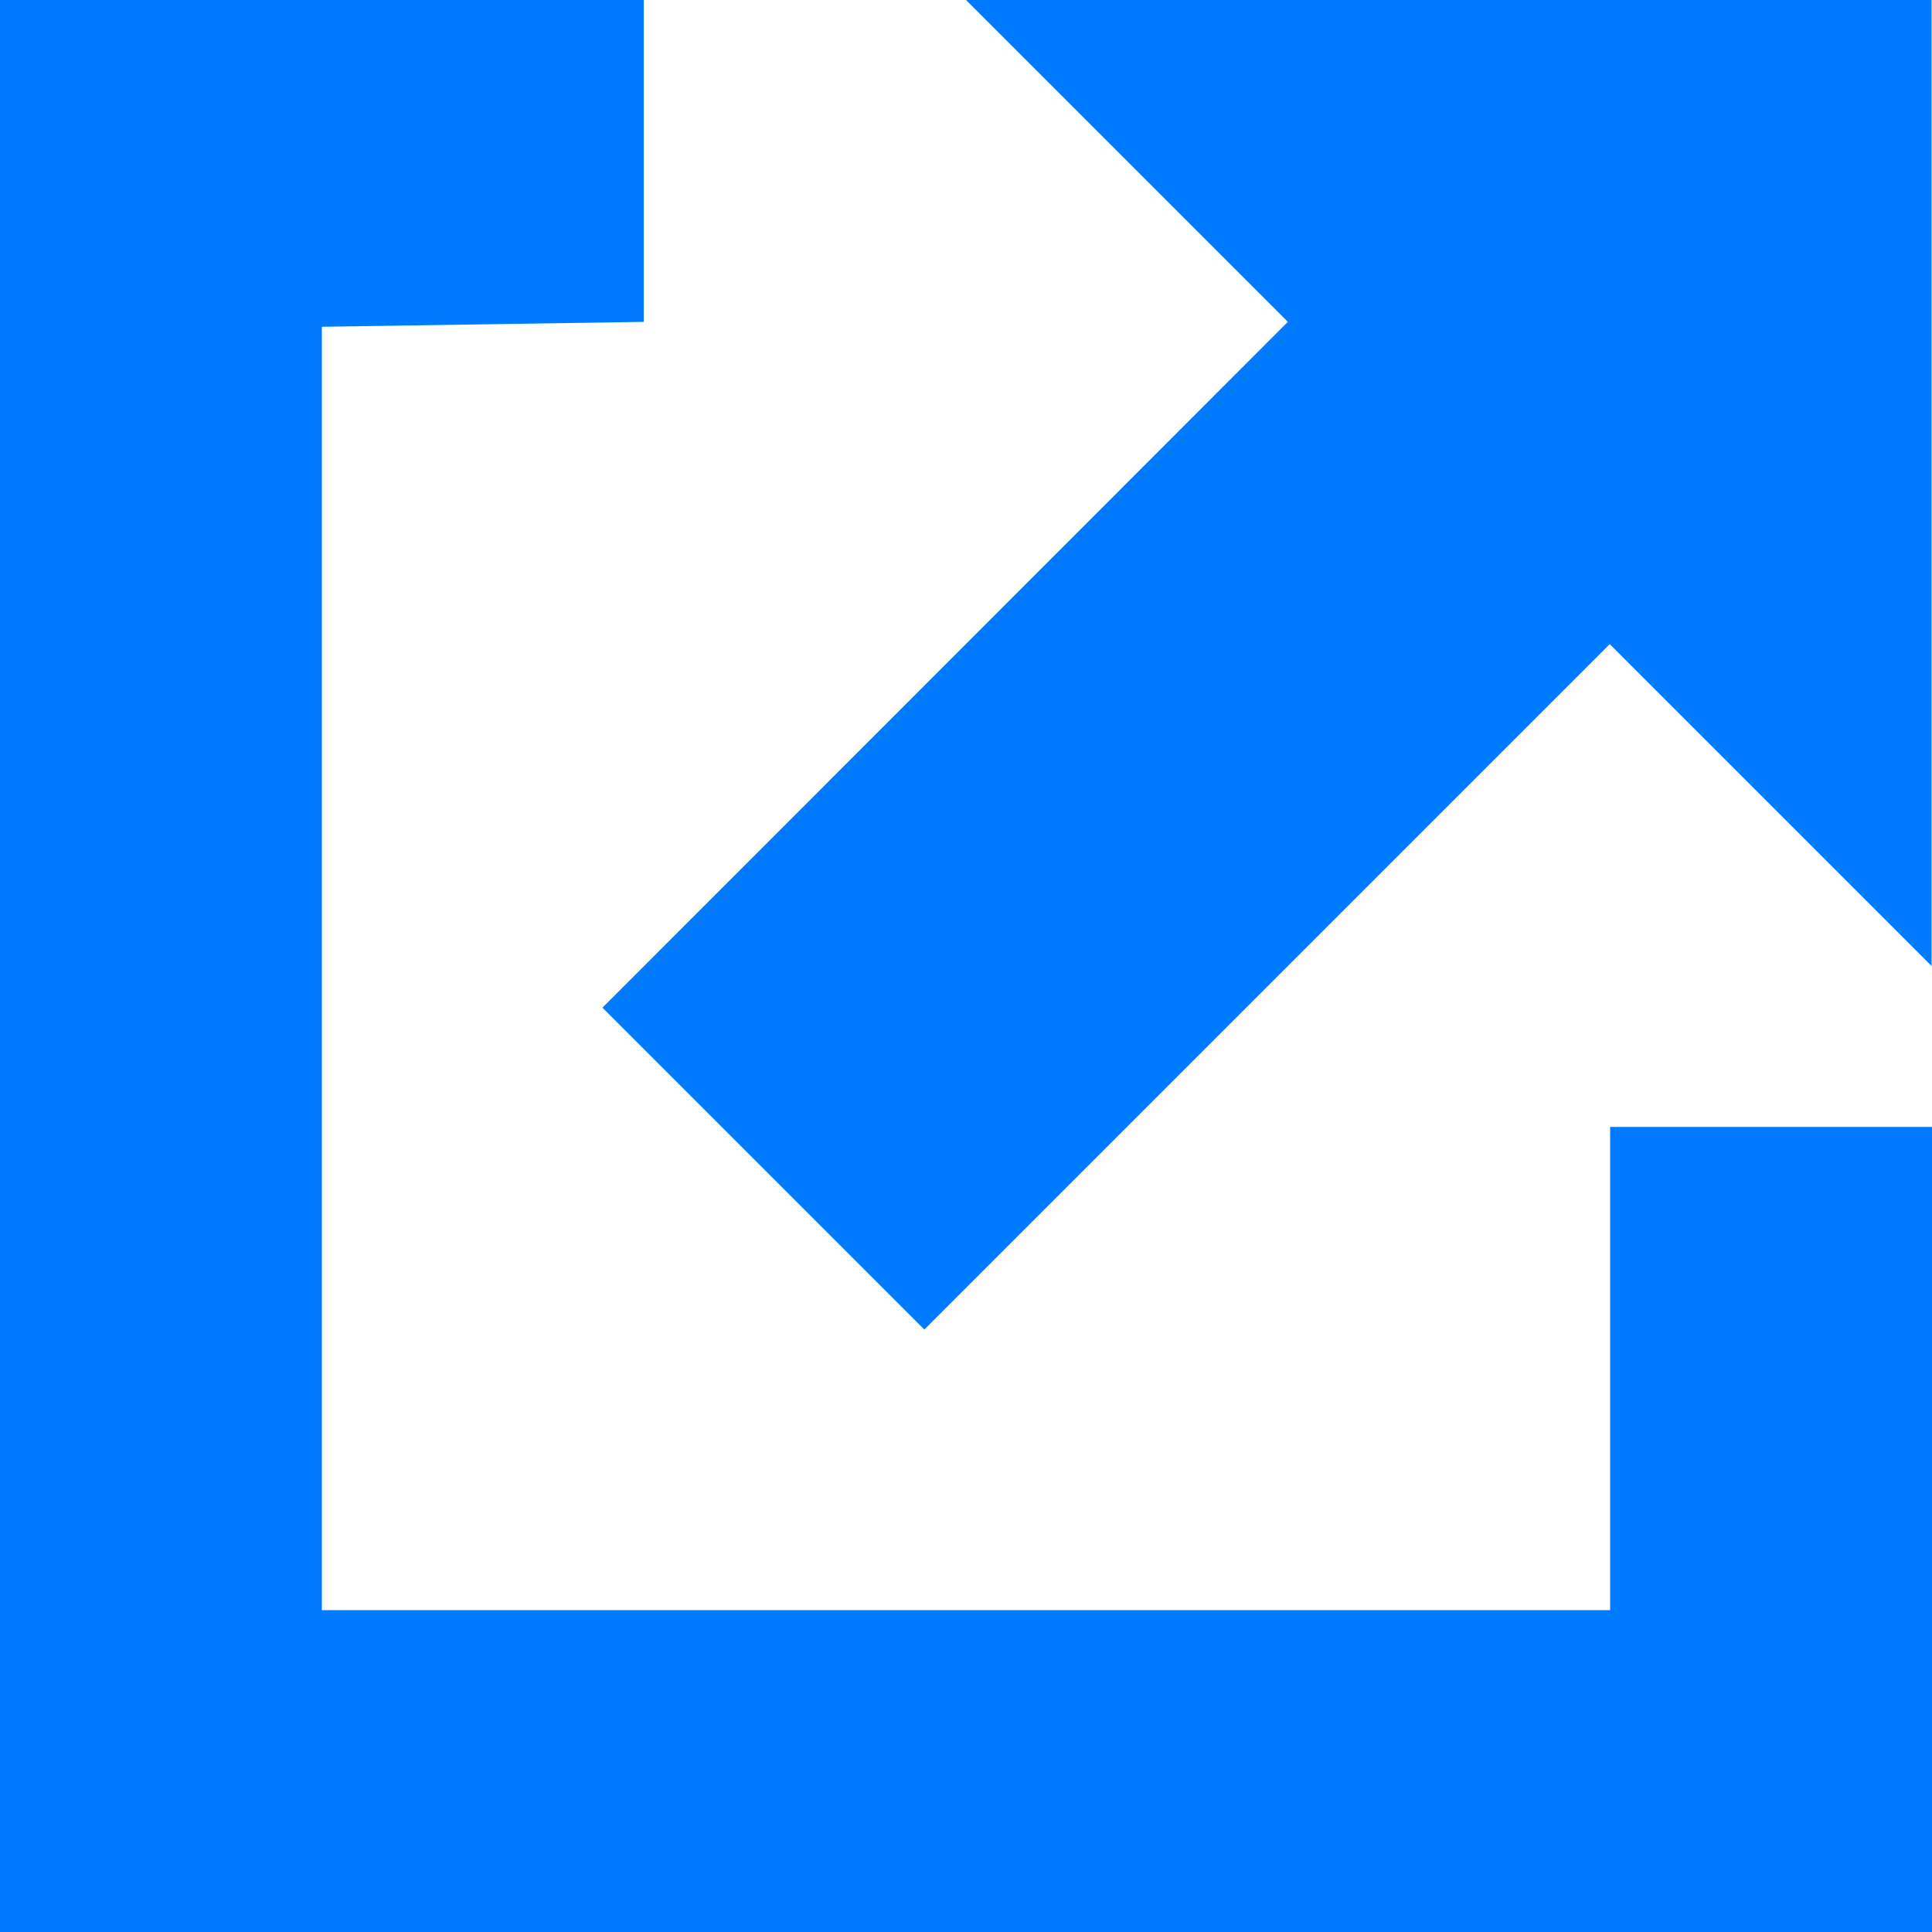
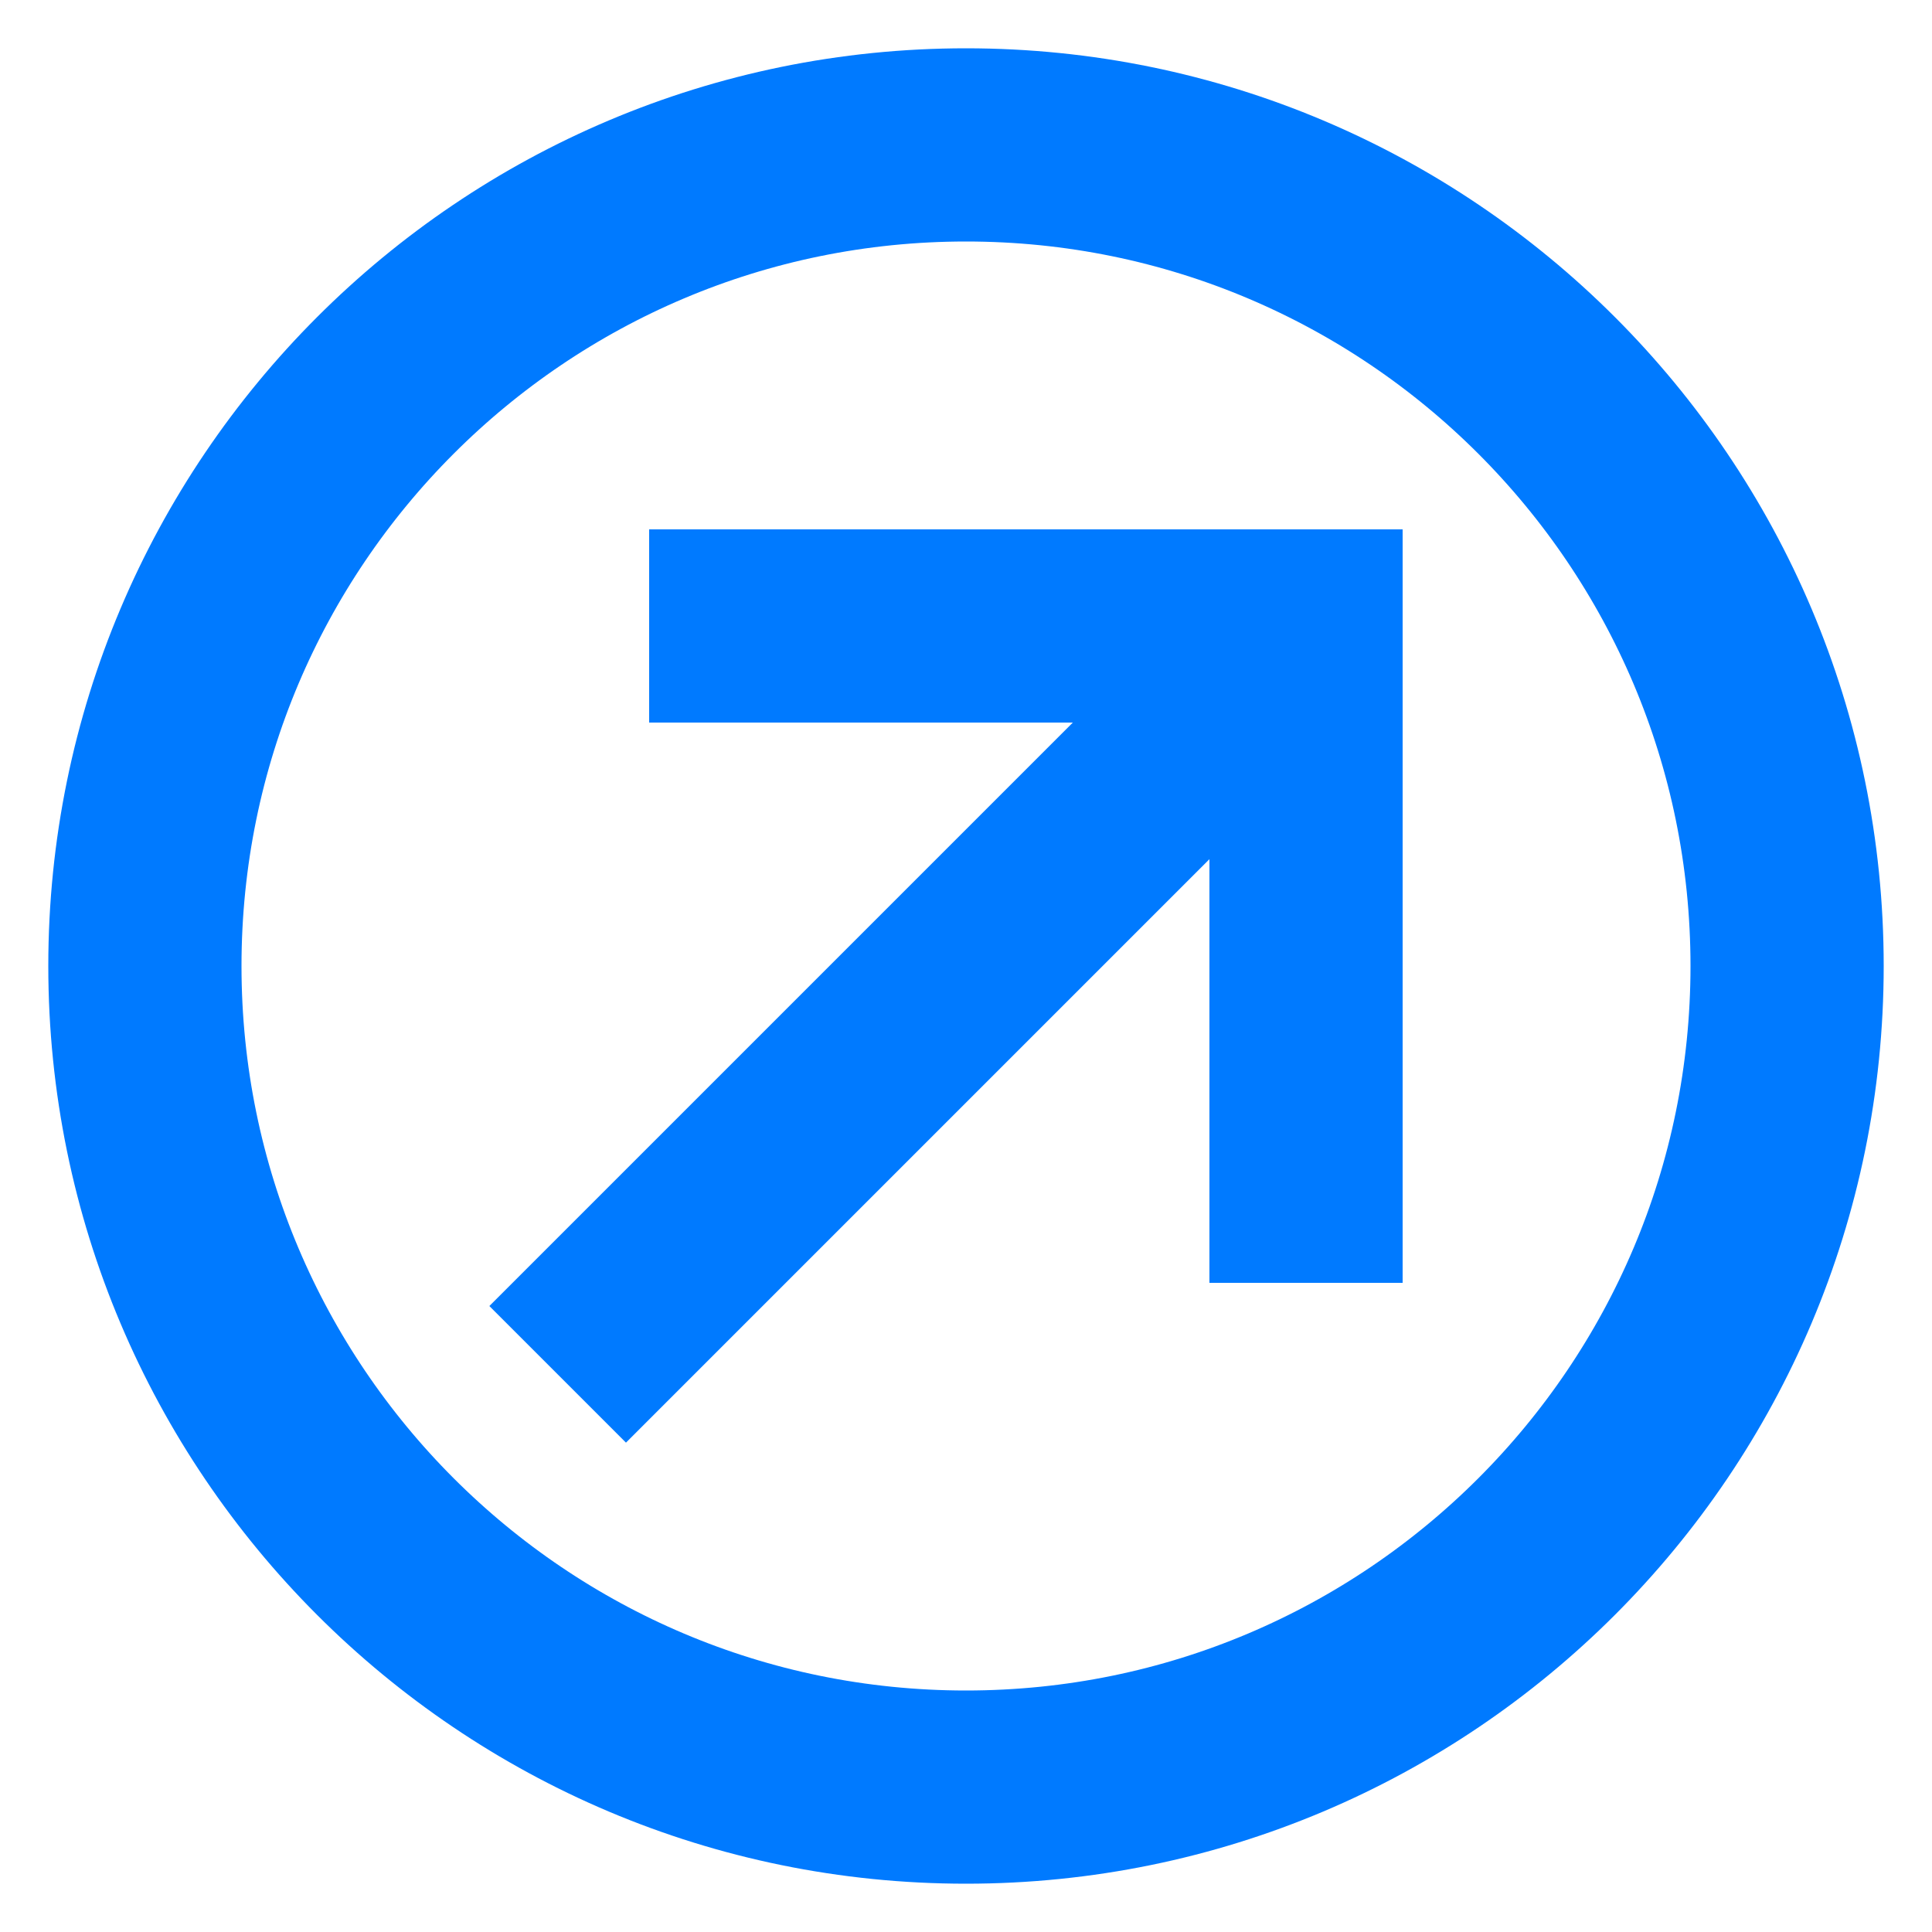
- <svg xmlns="http://www.w3.org/2000/svg" version="1.1" id="Layer_1" x="0px" y="0px" viewBox="0 0 473 473" style="enable-background:new 0 0 473 473;" xml:space="preserve">
-   <style type="text/css">
- 	.st0{fill-rule:evenodd;clip-rule:evenodd;fill:#007AFF;}
- </style>
-   <path class="st0" d="M394.2,394.2H78.8V80l78.8-1.2V0H0v473h473V275.9h-78.8L394.2,394.2z M236.5,0l78.8,78.8L147.5,246.7l78.8,78.8  l167.8-167.8l78.8,78.8V0L236.5,0L236.5,0z" />
+ <svg xmlns="http://www.w3.org/2000/svg" viewBox="0 0 10 10">
+   <g fill="none" stroke="#007aff">
+     <circle cx="5" cy="5" r="4.25" />
+     <g stroke-linecap="square">
+       <path d="m6.48 3.52-3.24 3.24" />
+       <path d="m3.86 3.24h2.9" />
+       <path d="m6.76 6.14v-2.9" />
+     </g>
+   </g>
</svg>
